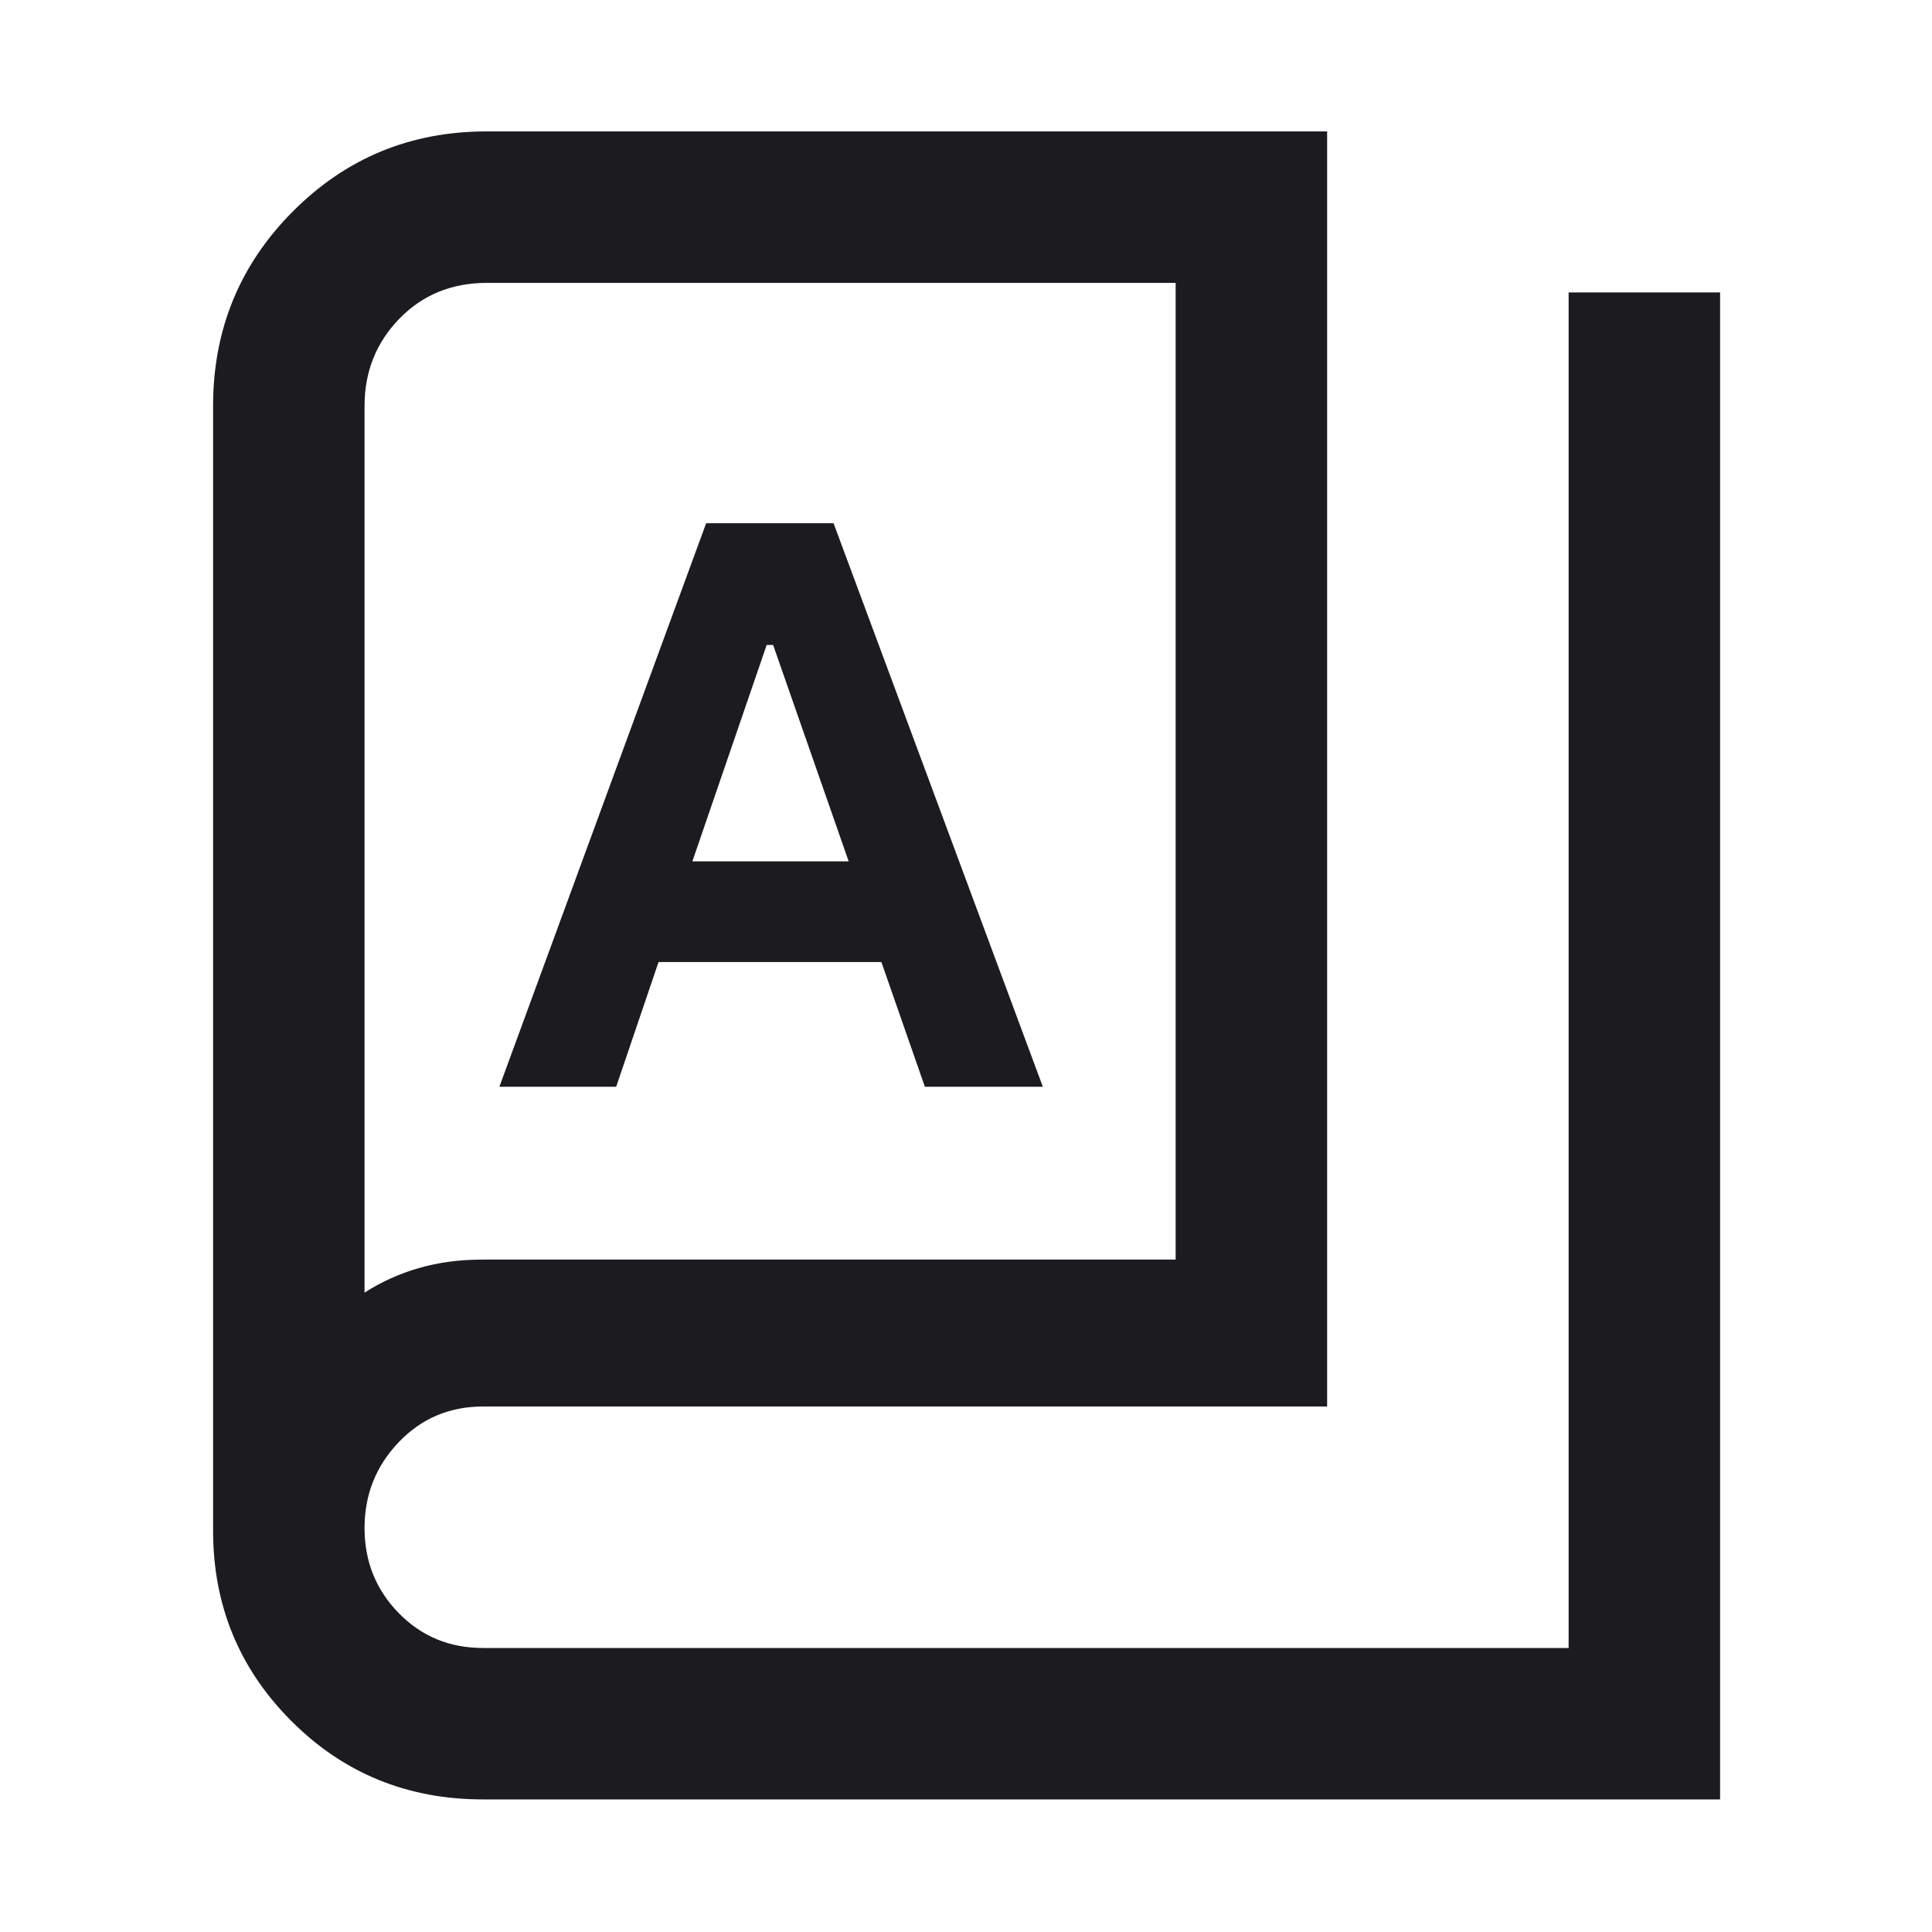
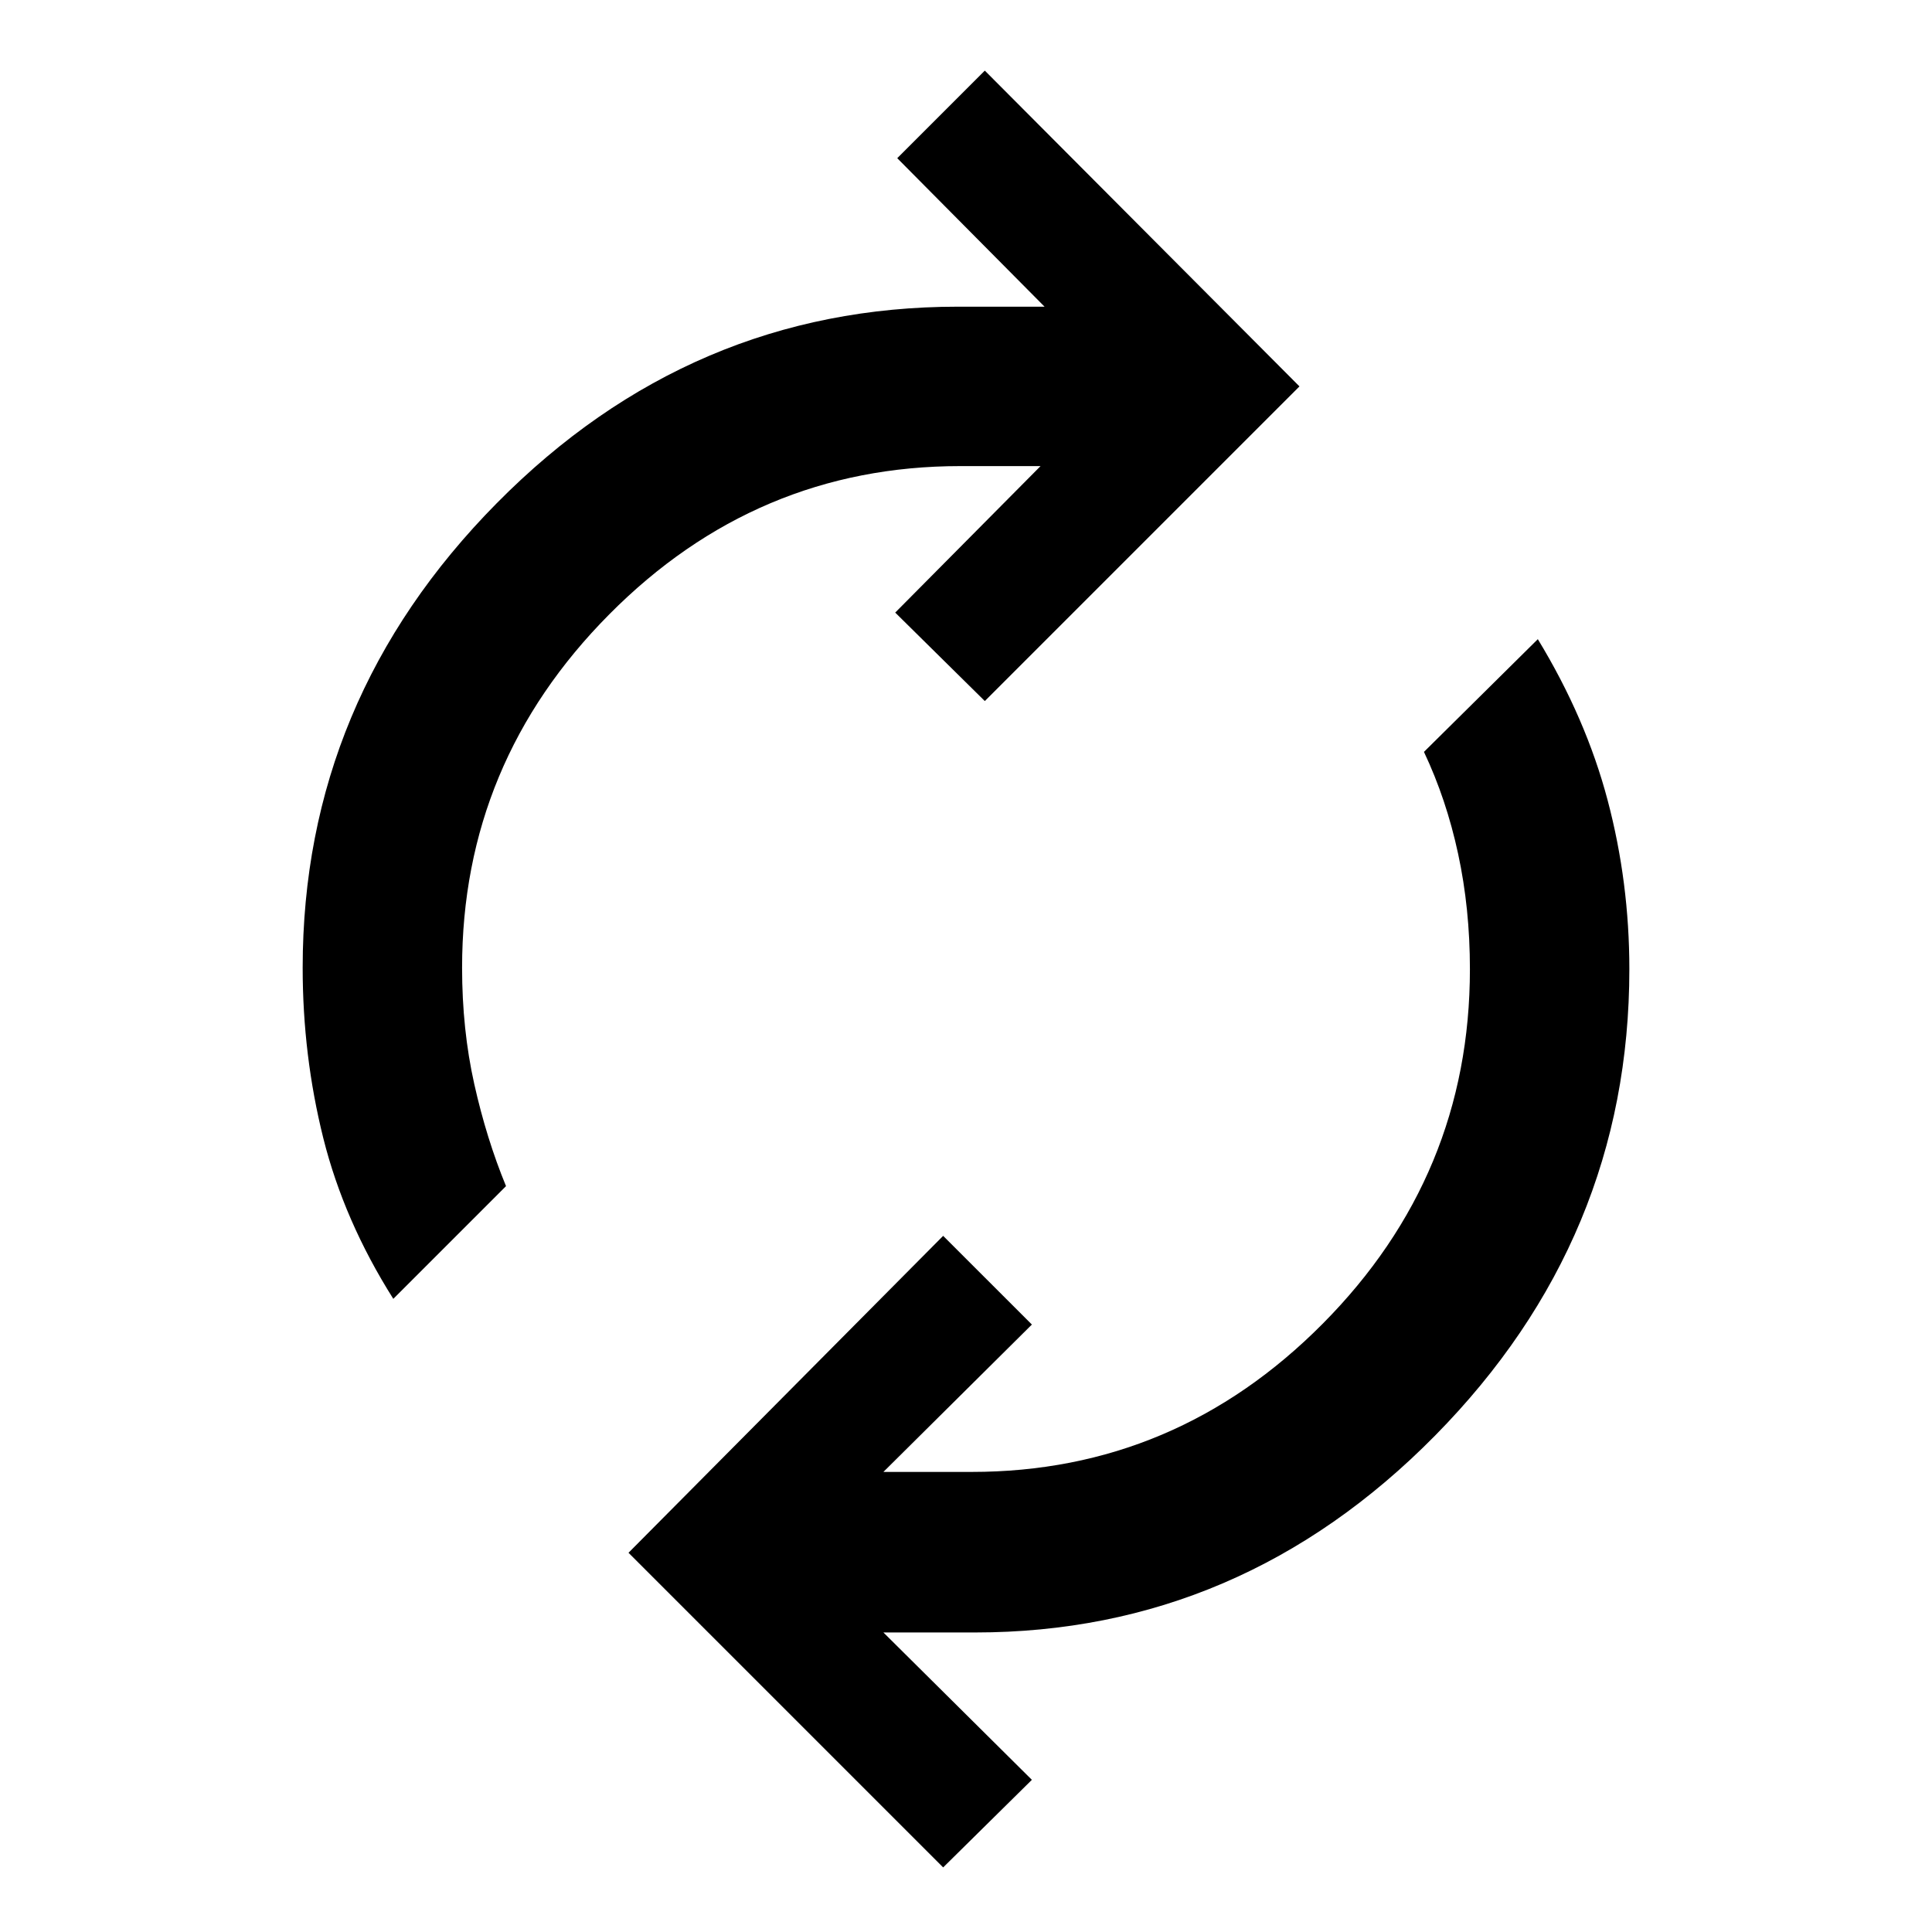
- <svg xmlns="http://www.w3.org/2000/svg" width="48" height="48" viewBox="0 0 48 48" fill="none">
-   <mask id="mask0_3474_52" style="mask-type:alpha" maskUnits="userSpaceOnUse" x="0" y="0" width="48" height="48">
-     <rect width="48" height="48" fill="#D9D9D9" />
+ <svg xmlns="http://www.w3.org/2000/svg" width="80" height="80" viewBox="0 0 80 80" fill="none">
+   <mask id="mask0_2452_37709" style="mask-type:alpha" maskUnits="userSpaceOnUse" x="0" y="0" width="80" height="80">
+     <rect width="80" height="80" fill="#D9D9D9" />
  </mask>
-   <g mask="url(#mask0_3474_52)">
-     <path d="M12 44.706C10.123 44.706 8.536 44.057 7.239 42.758C5.942 41.46 5.294 39.883 5.294 38.029V10.085C5.294 8.191 5.954 6.58 7.275 5.254C8.595 3.928 10.199 3.265 12.085 3.265H32.972V34.944H12.003C11.168 34.944 10.469 35.24 9.904 35.833C9.339 36.425 9.057 37.136 9.057 37.964C9.057 38.791 9.339 39.495 9.904 40.074C10.468 40.654 11.168 40.944 12.002 40.944H38.972V7.265H42.735V44.706H12ZM12 31.294H29.209V7.028H12.099C11.223 7.028 10.497 7.325 9.921 7.919C9.345 8.513 9.057 9.235 9.057 10.085V32.115C9.477 31.846 9.929 31.642 10.413 31.503C10.897 31.363 11.426 31.294 12 31.294ZM12.407 27H15.309L16.361 23.902H21.898L22.978 27H25.909L20.71 13H17.544L12.407 27ZM17.202 21.4L19.048 16.024H19.208L21.085 21.4H17.202Z" fill="#1C1B1F" />
+   <g mask="url(#mask0_2452_37709)">
+     <path d="M16.286 53.782C14.924 51.626 13.957 49.407 13.387 47.128C12.818 44.849 12.533 42.497 12.533 40.072C12.533 32.669 15.213 26.256 20.573 20.833C25.933 15.41 32.298 12.699 39.67 12.699H43.253L37.153 6.55L40.779 2.924L53.808 16L40.779 29.029L37.069 25.366L43.087 19.3H39.764C34.134 19.3 29.288 21.347 25.227 25.44C21.165 29.533 19.134 34.41 19.134 40.072C19.134 41.778 19.302 43.384 19.639 44.891C19.976 46.398 20.414 47.807 20.953 49.115L16.286 53.782ZM39.054 77.326L26.025 64.297L39.054 51.174L42.728 54.847L36.58 60.949H40.236C45.866 60.949 50.712 58.902 54.773 54.81C58.835 50.716 60.866 45.823 60.866 40.13C60.866 38.456 60.703 36.865 60.378 35.358C60.054 33.851 59.582 32.443 58.963 31.134L63.678 26.467C65.009 28.655 65.973 30.881 66.571 33.145C67.169 35.408 67.468 37.737 67.468 40.13C67.468 47.565 64.787 54.001 59.428 59.44C54.068 64.878 47.717 67.597 40.377 67.597H36.58L42.728 73.699L39.054 77.326Z" fill="black" />
  </g>
</svg>
